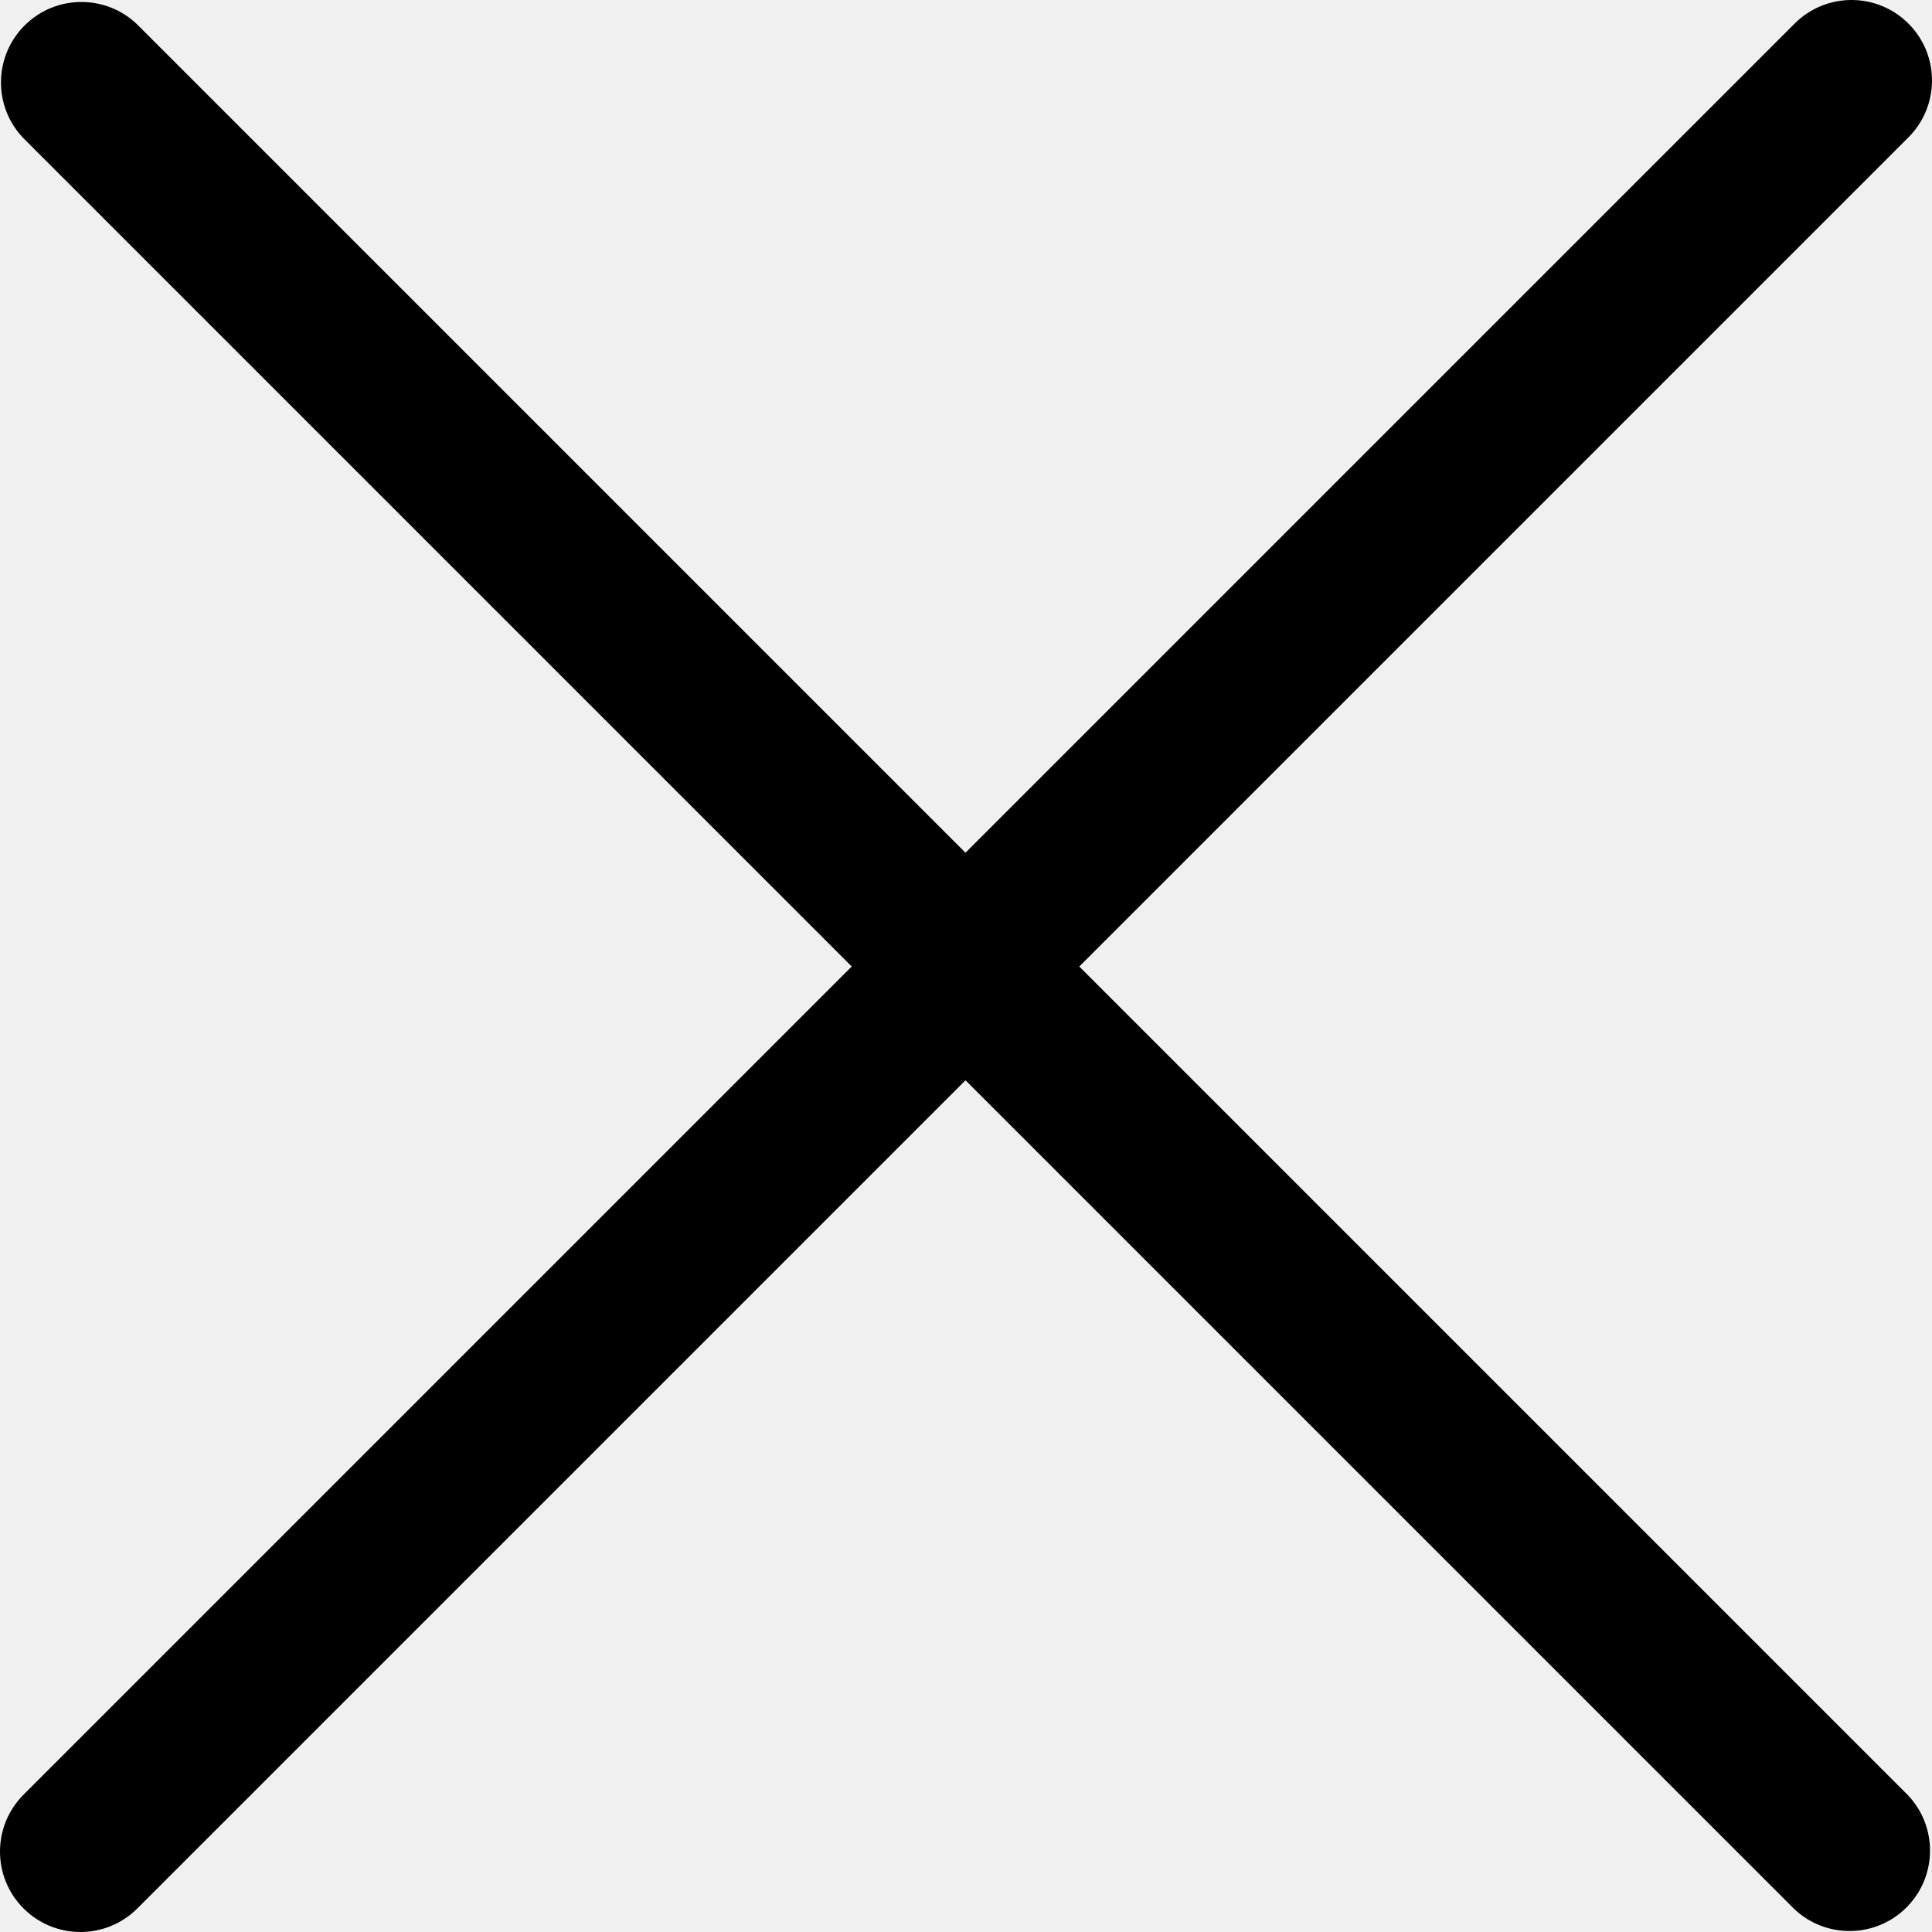
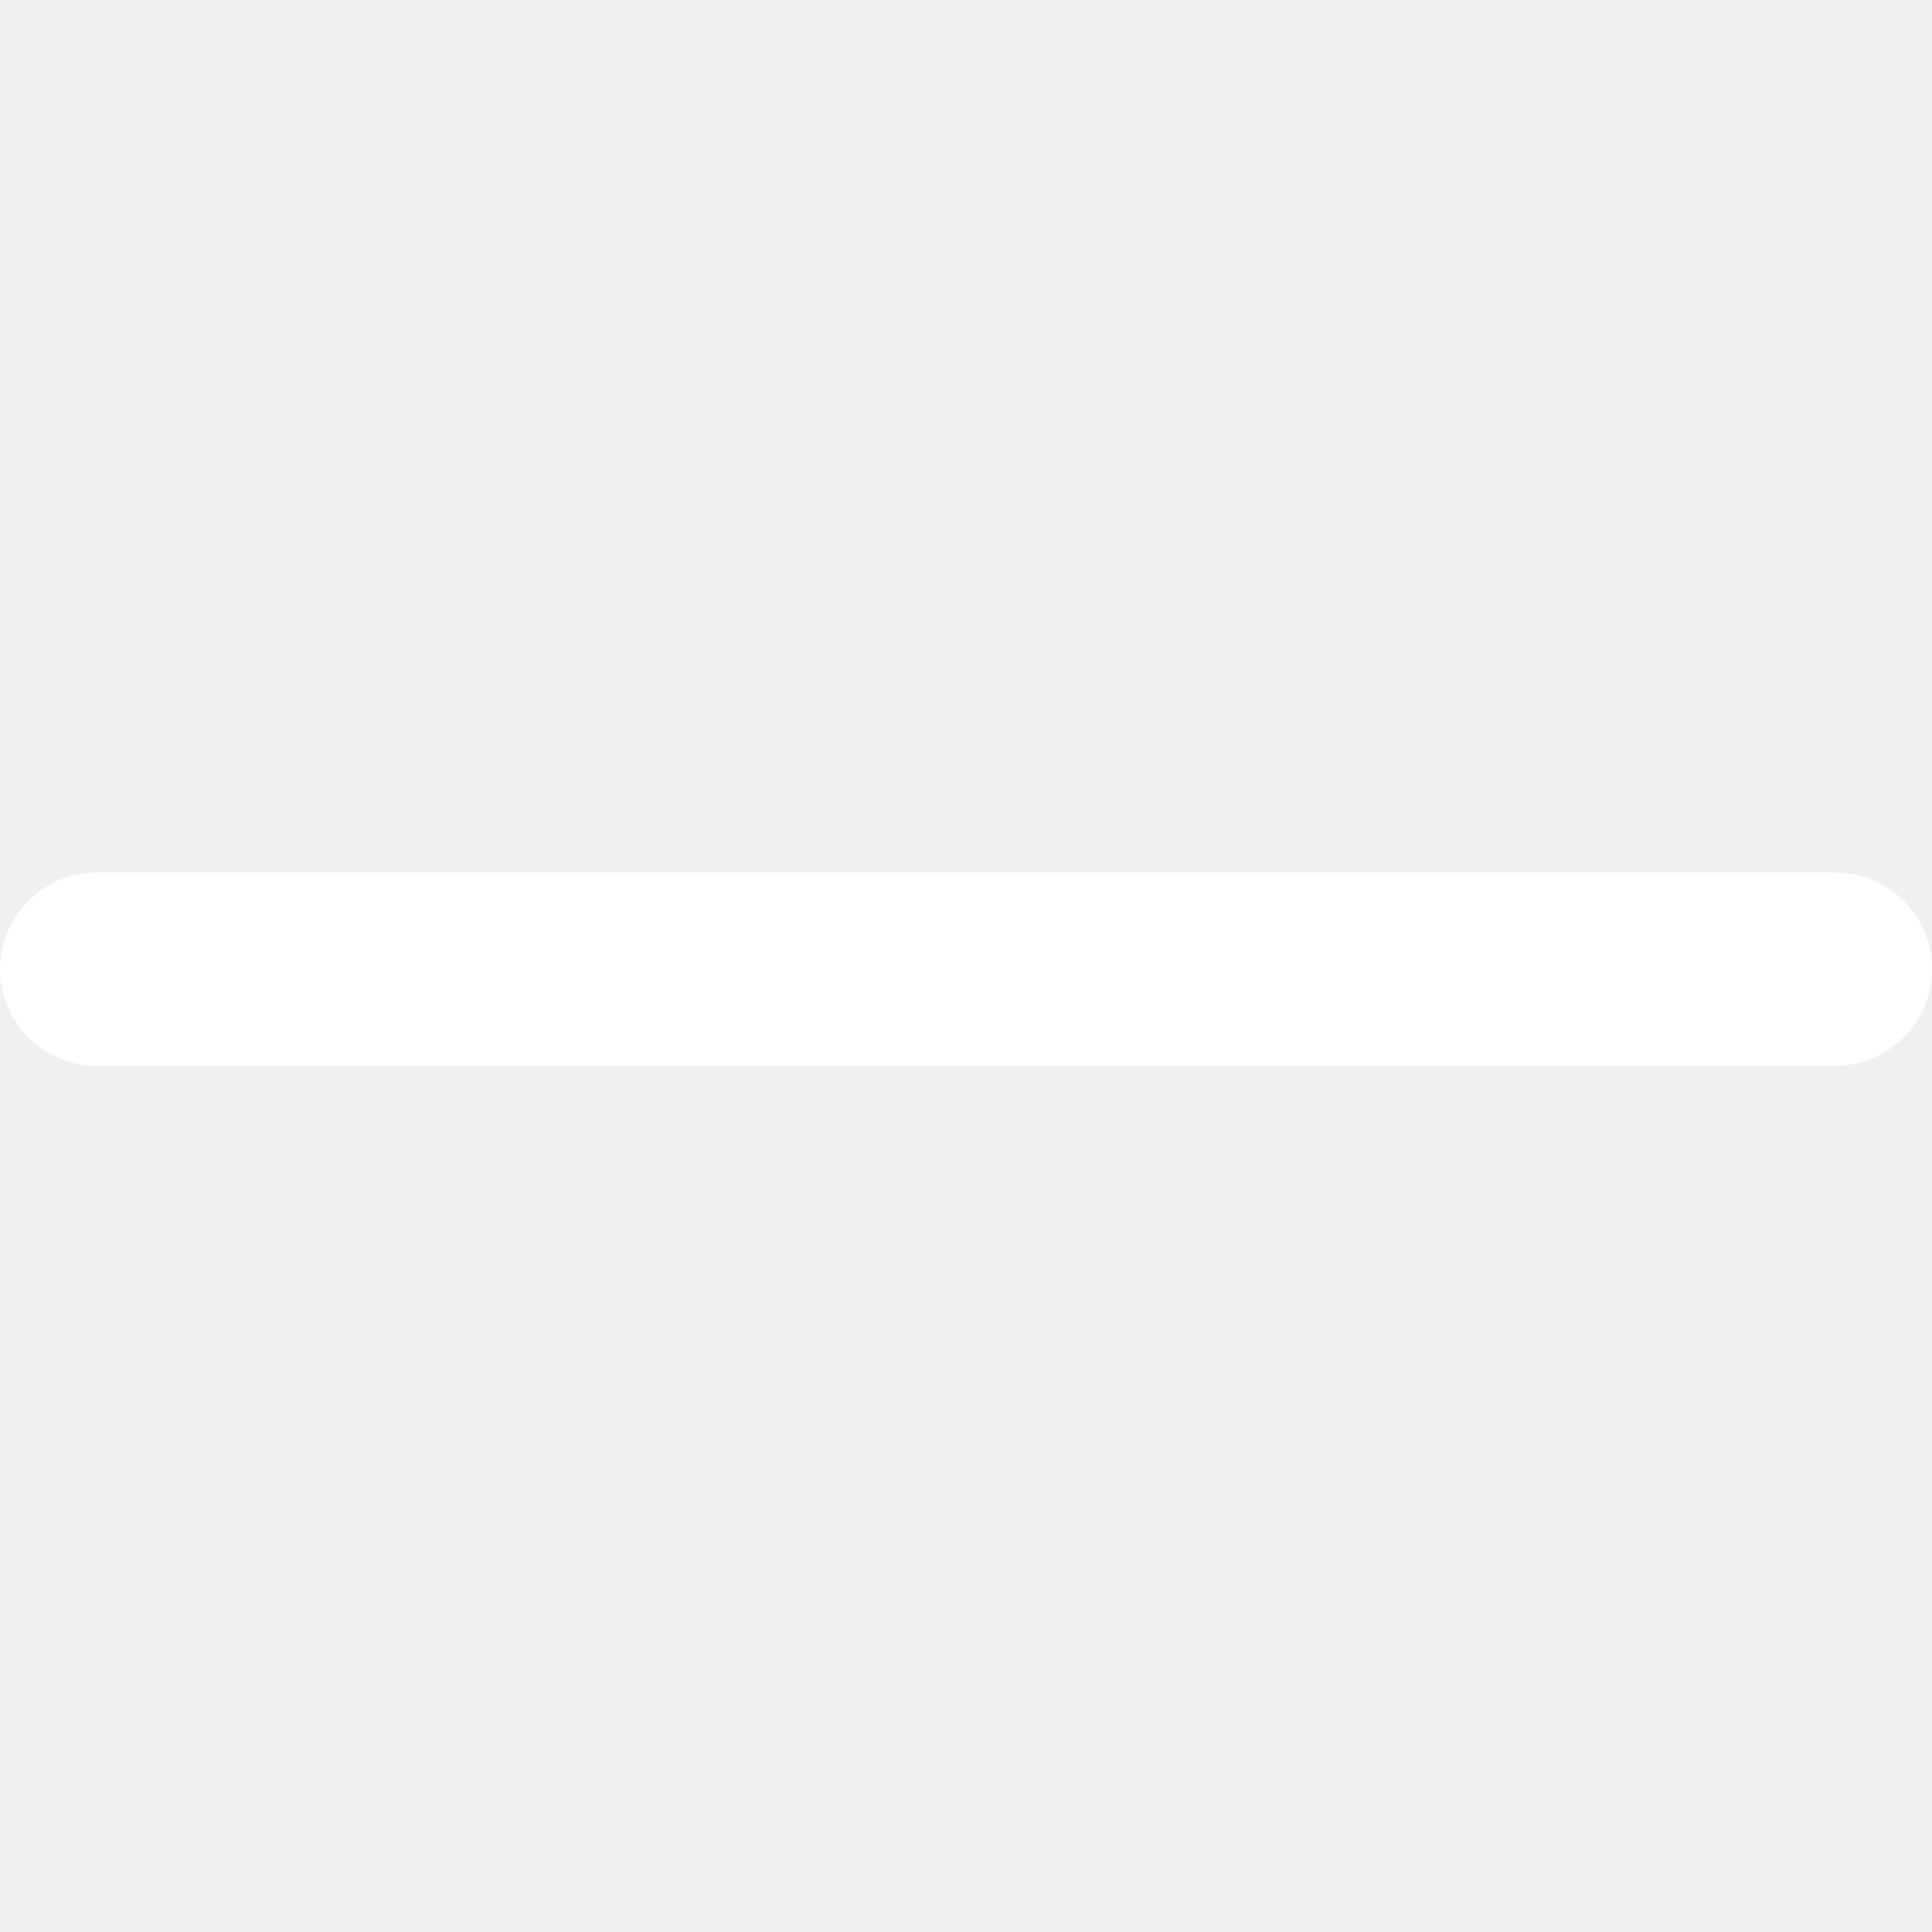
- <svg xmlns="http://www.w3.org/2000/svg" version="1.1" id="Capa_1" x="0px" y="0px" viewBox="0 0 409.806 409.806" style="enable-background:new 0 0 409.806 409.806;" xml:space="preserve">
-   <g>
-     <g>
-       <path d="M228.929,205.01L404.596,29.343c6.78-6.548,6.968-17.352,0.42-24.132c-6.548-6.78-17.352-6.968-24.132-0.42    c-0.142,0.137-0.282,0.277-0.42,0.42L204.796,180.878L29.129,5.21c-6.78-6.548-17.584-6.36-24.132,0.42    c-6.388,6.614-6.388,17.099,0,23.713L180.664,205.01L4.997,380.677c-6.663,6.664-6.663,17.468,0,24.132    c6.664,6.662,17.468,6.662,24.132,0l175.667-175.667l175.667,175.667c6.78,6.548,17.584,6.36,24.132-0.42    c6.387-6.614,6.387-17.099,0-23.712L228.929,205.01z" />
-     </g>
-   </g>
-   <g>
- </g>
-   <g>
- </g>
-   <g>
- </g>
-   <g>
- </g>
-   <g>
- </g>
-   <g>
- </g>
-   <g>
- </g>
-   <g>
- </g>
-   <g>
- </g>
-   <g>
- </g>
-   <g>
- </g>
-   <g>
- </g>
-   <g>
- </g>
-   <g>
- </g>
-   <g>
- </g>
+ <svg xmlns="http://www.w3.org/2000/svg" version="1.1" id="Layer_1" x="0px" y="0px" viewBox="0 0 426 426" style="enable-background:new 0 0 426 426;" xml:space="preserve">
+   <style type="text/css">
+ 	.st0{fill:#FFFFFF;}
+ </style>
+   <path class="st0" d="M404.7,235H21.3C9.5,235,0,225.4,0,213.7c0-11.8,9.5-21.3,21.3-21.3h383.4c11.8,0,21.3,9.5,21.3,21.3  C426,225.4,416.5,235,404.7,235z" />
</svg>
